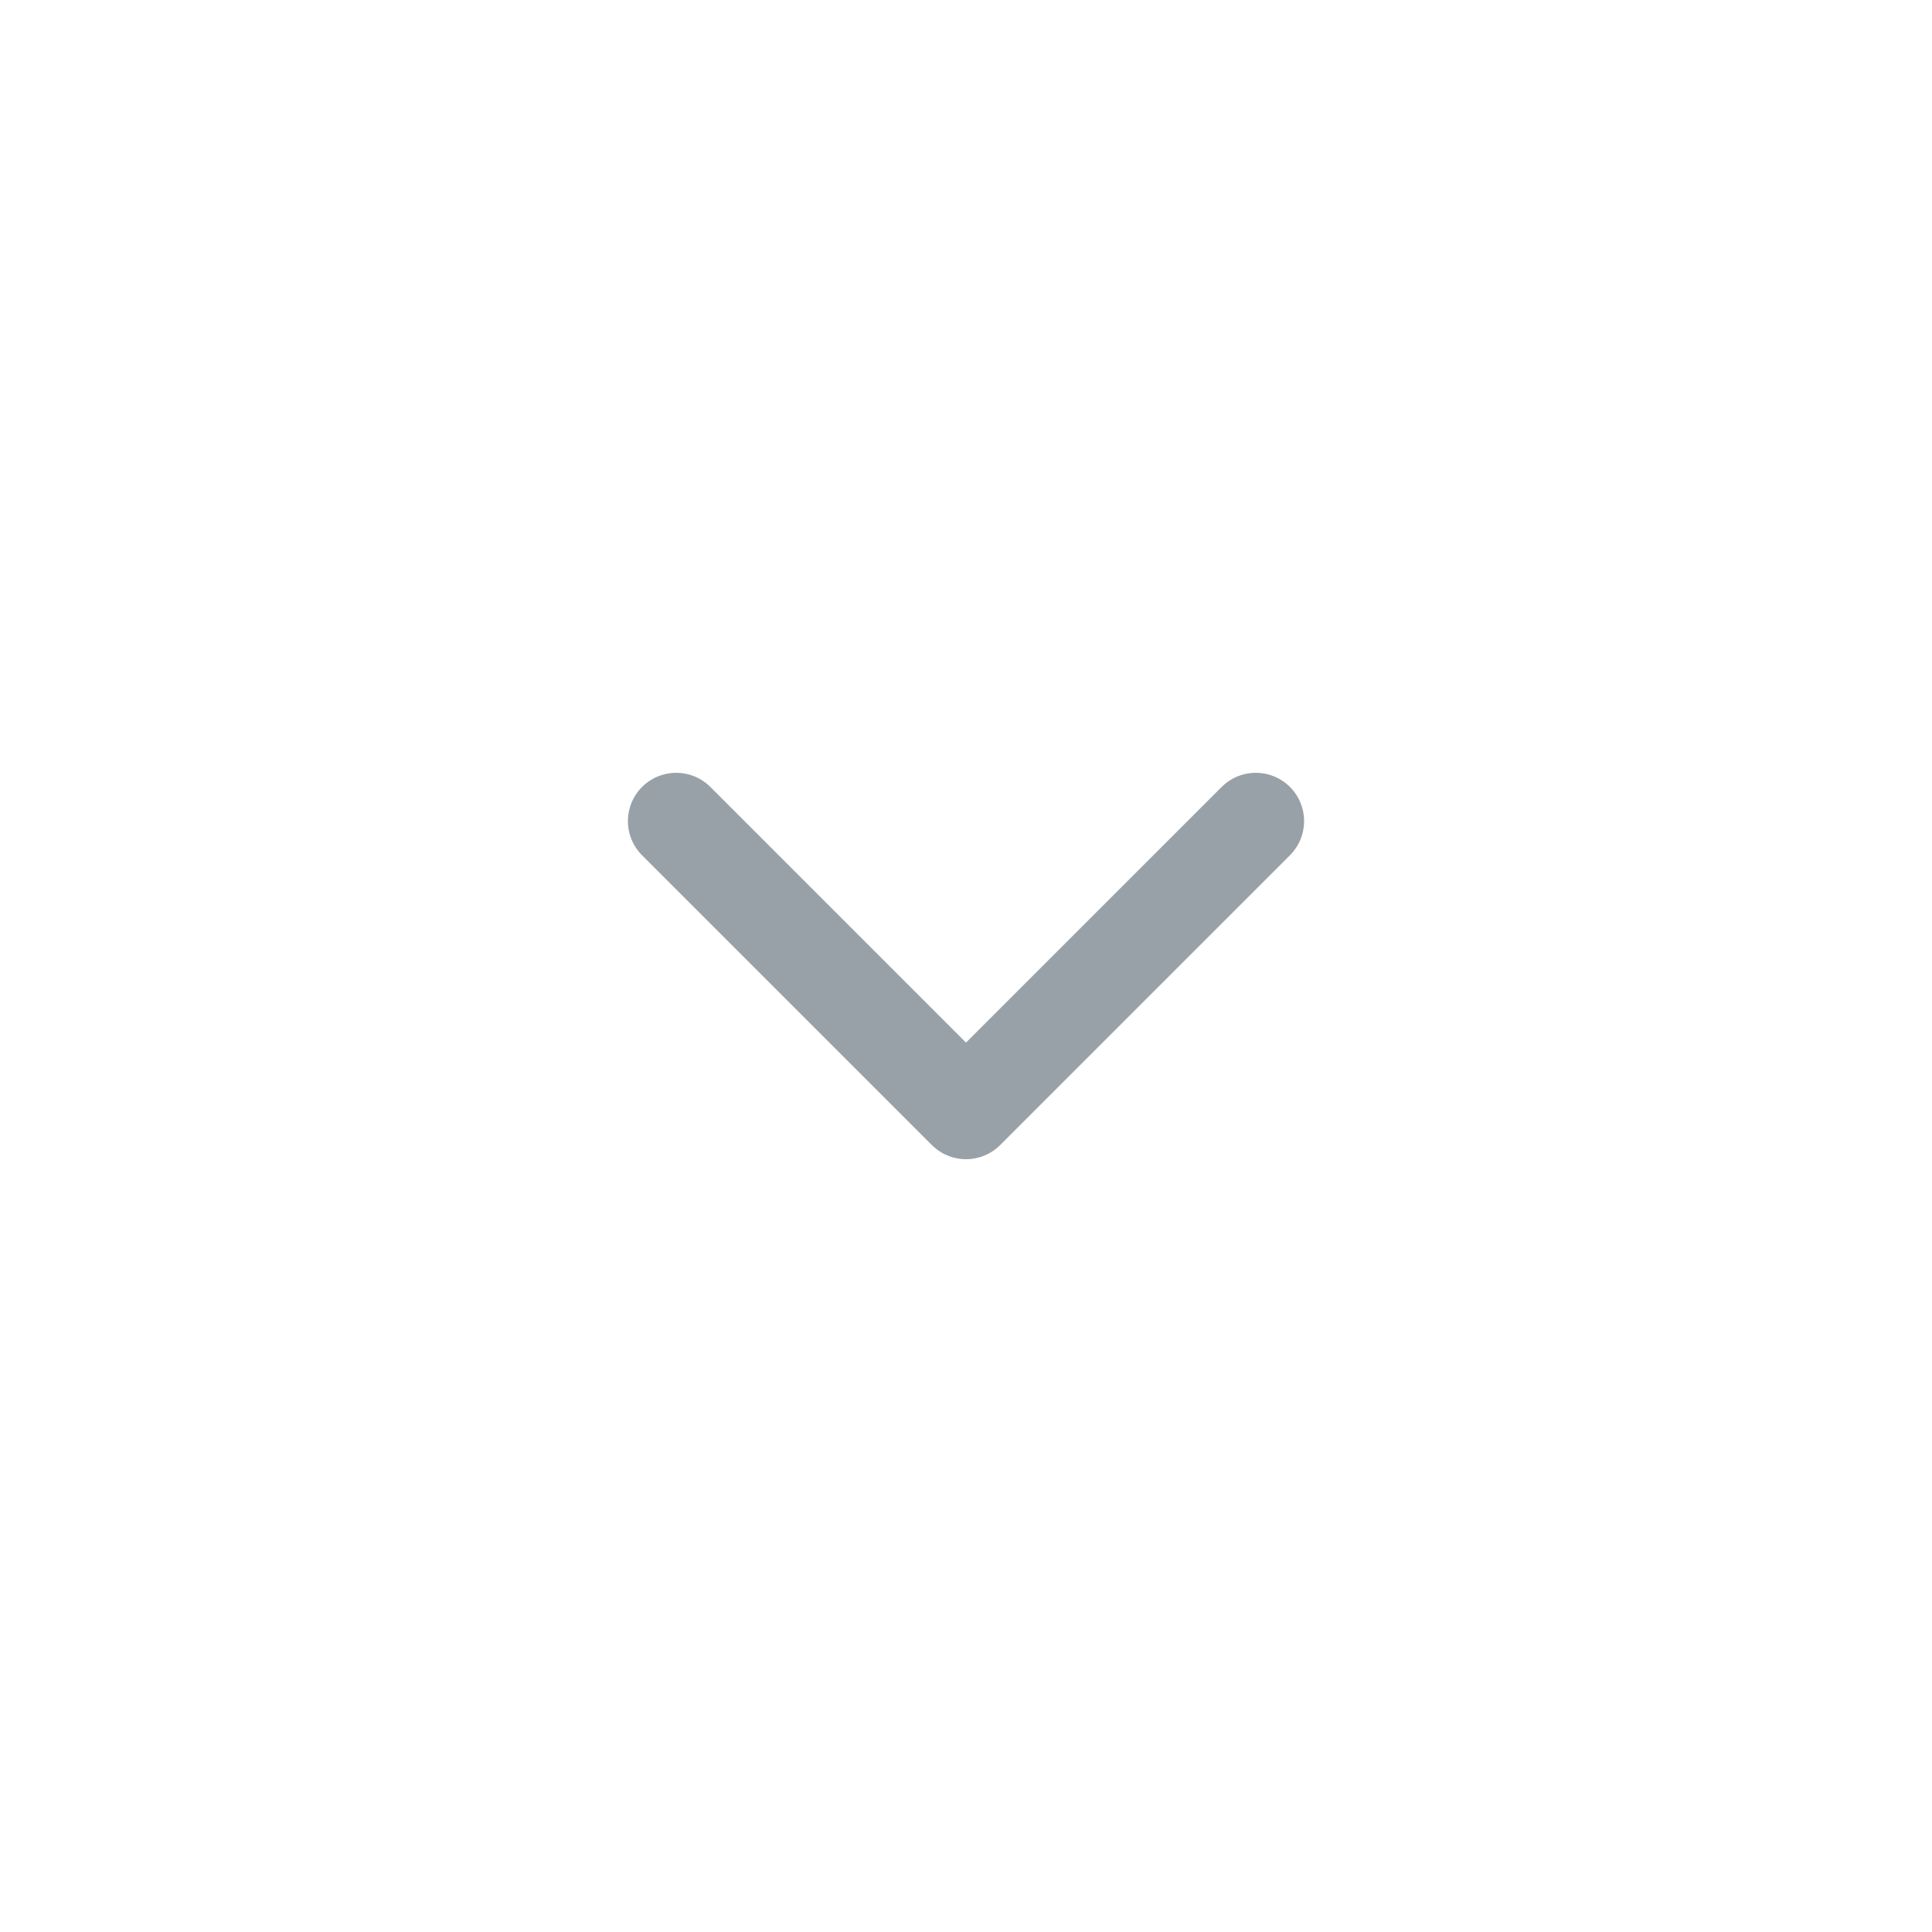
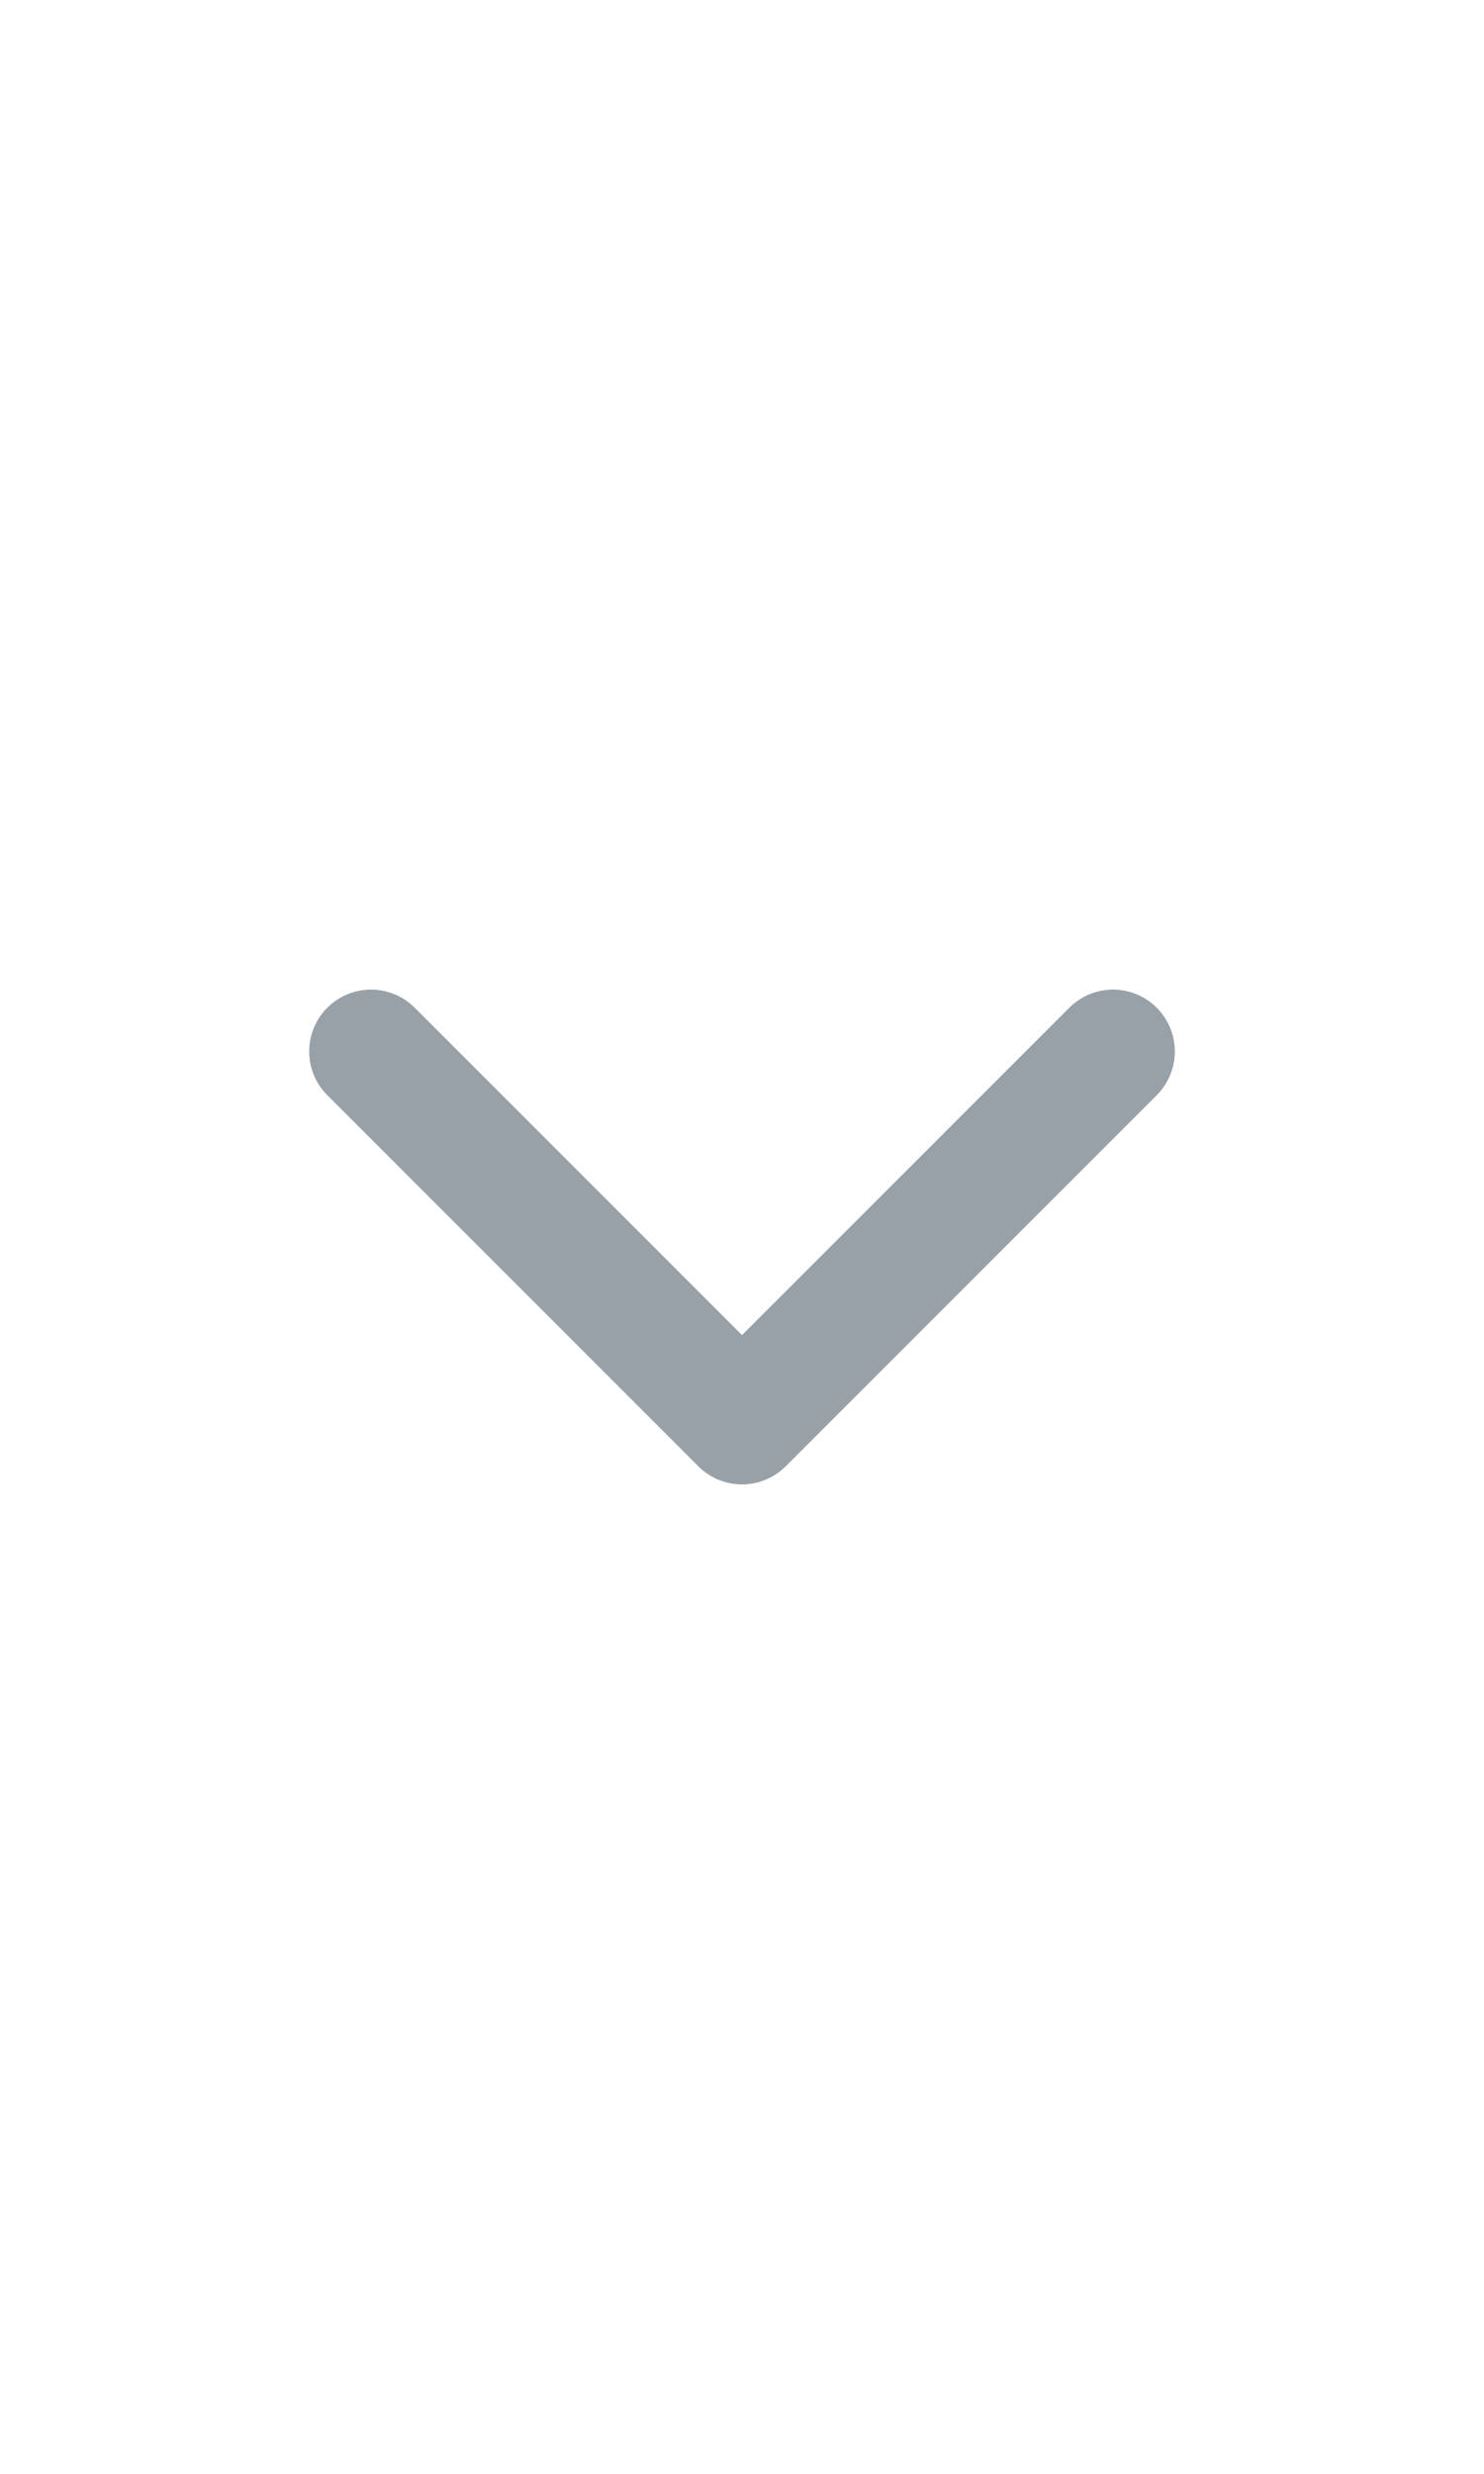
- <svg xmlns="http://www.w3.org/2000/svg" width="20" height="20" viewBox="0 0 20 20" fill="none">
-   <path d="M13 8.5L10 11.5L7 8.5" stroke="#99A1A8" stroke-linecap="round" stroke-linejoin="round" />
+ <svg xmlns="http://www.w3.org/2000/svg" width="12" height="20" viewBox="0 0 12 20" fill="none">
+   <path d="M9 8.5L6 11.5L3 8.5" stroke="#99A1A8" stroke-linecap="round" stroke-linejoin="round" />
</svg>
